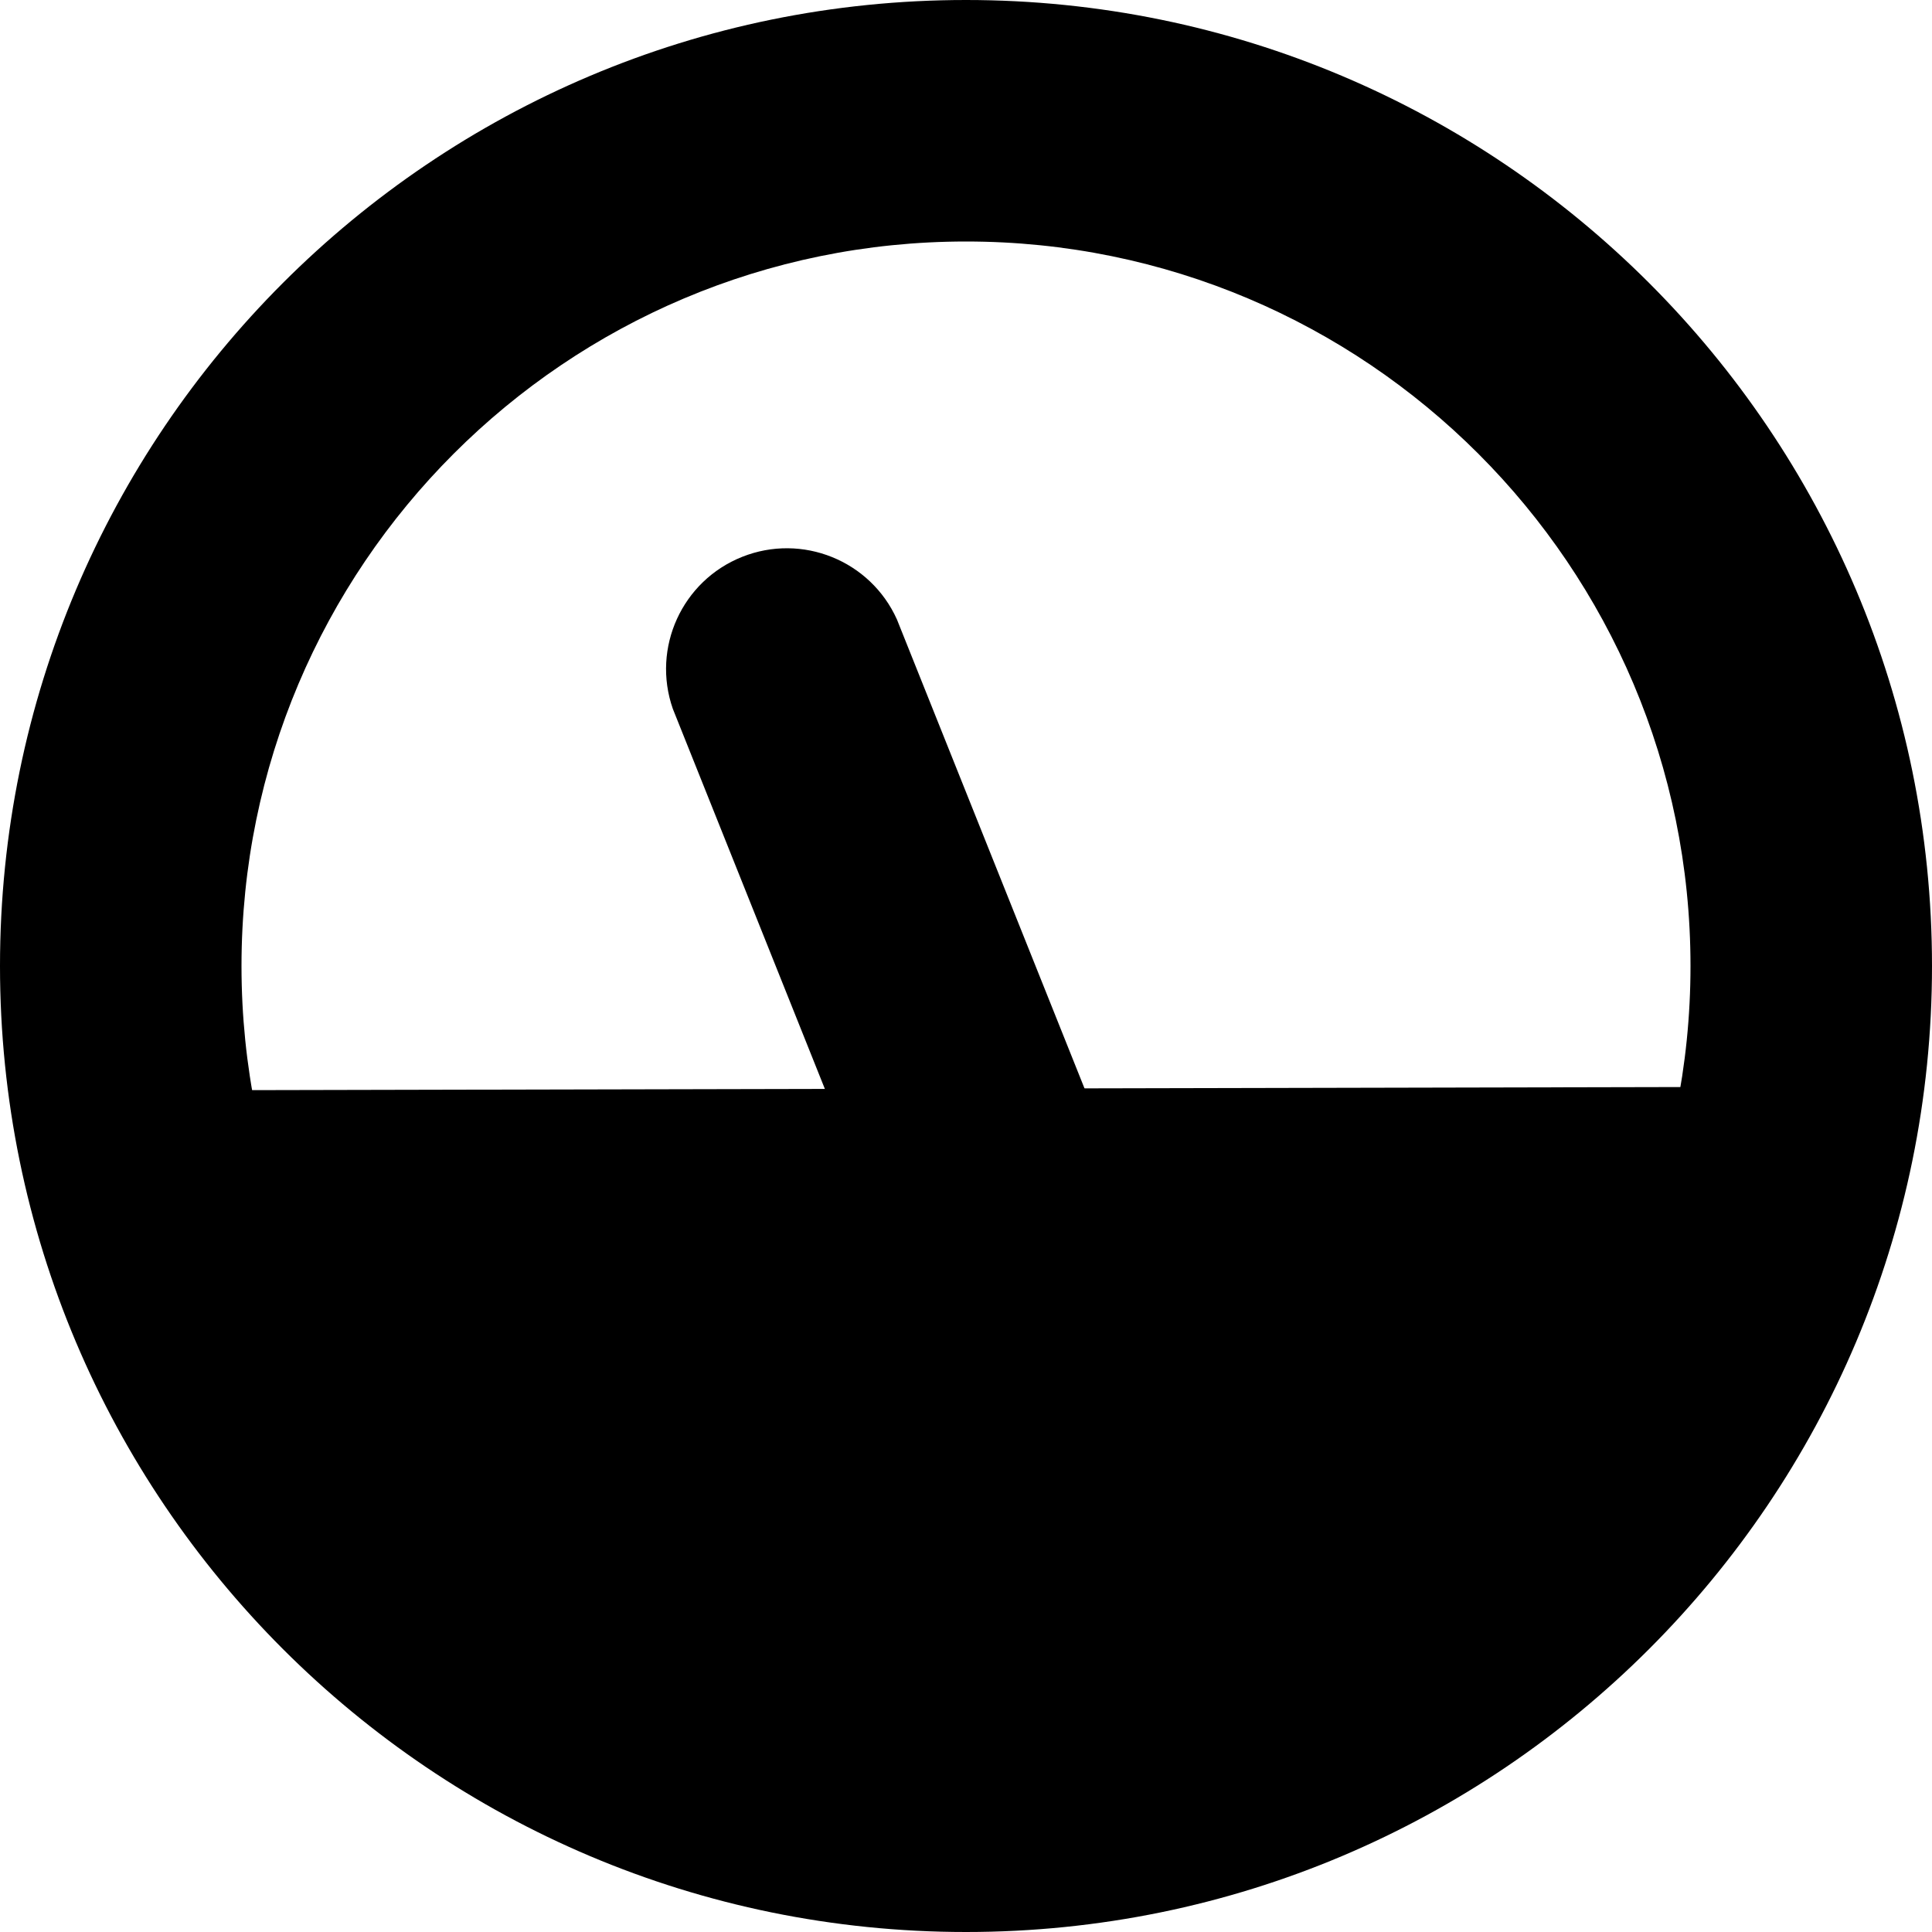
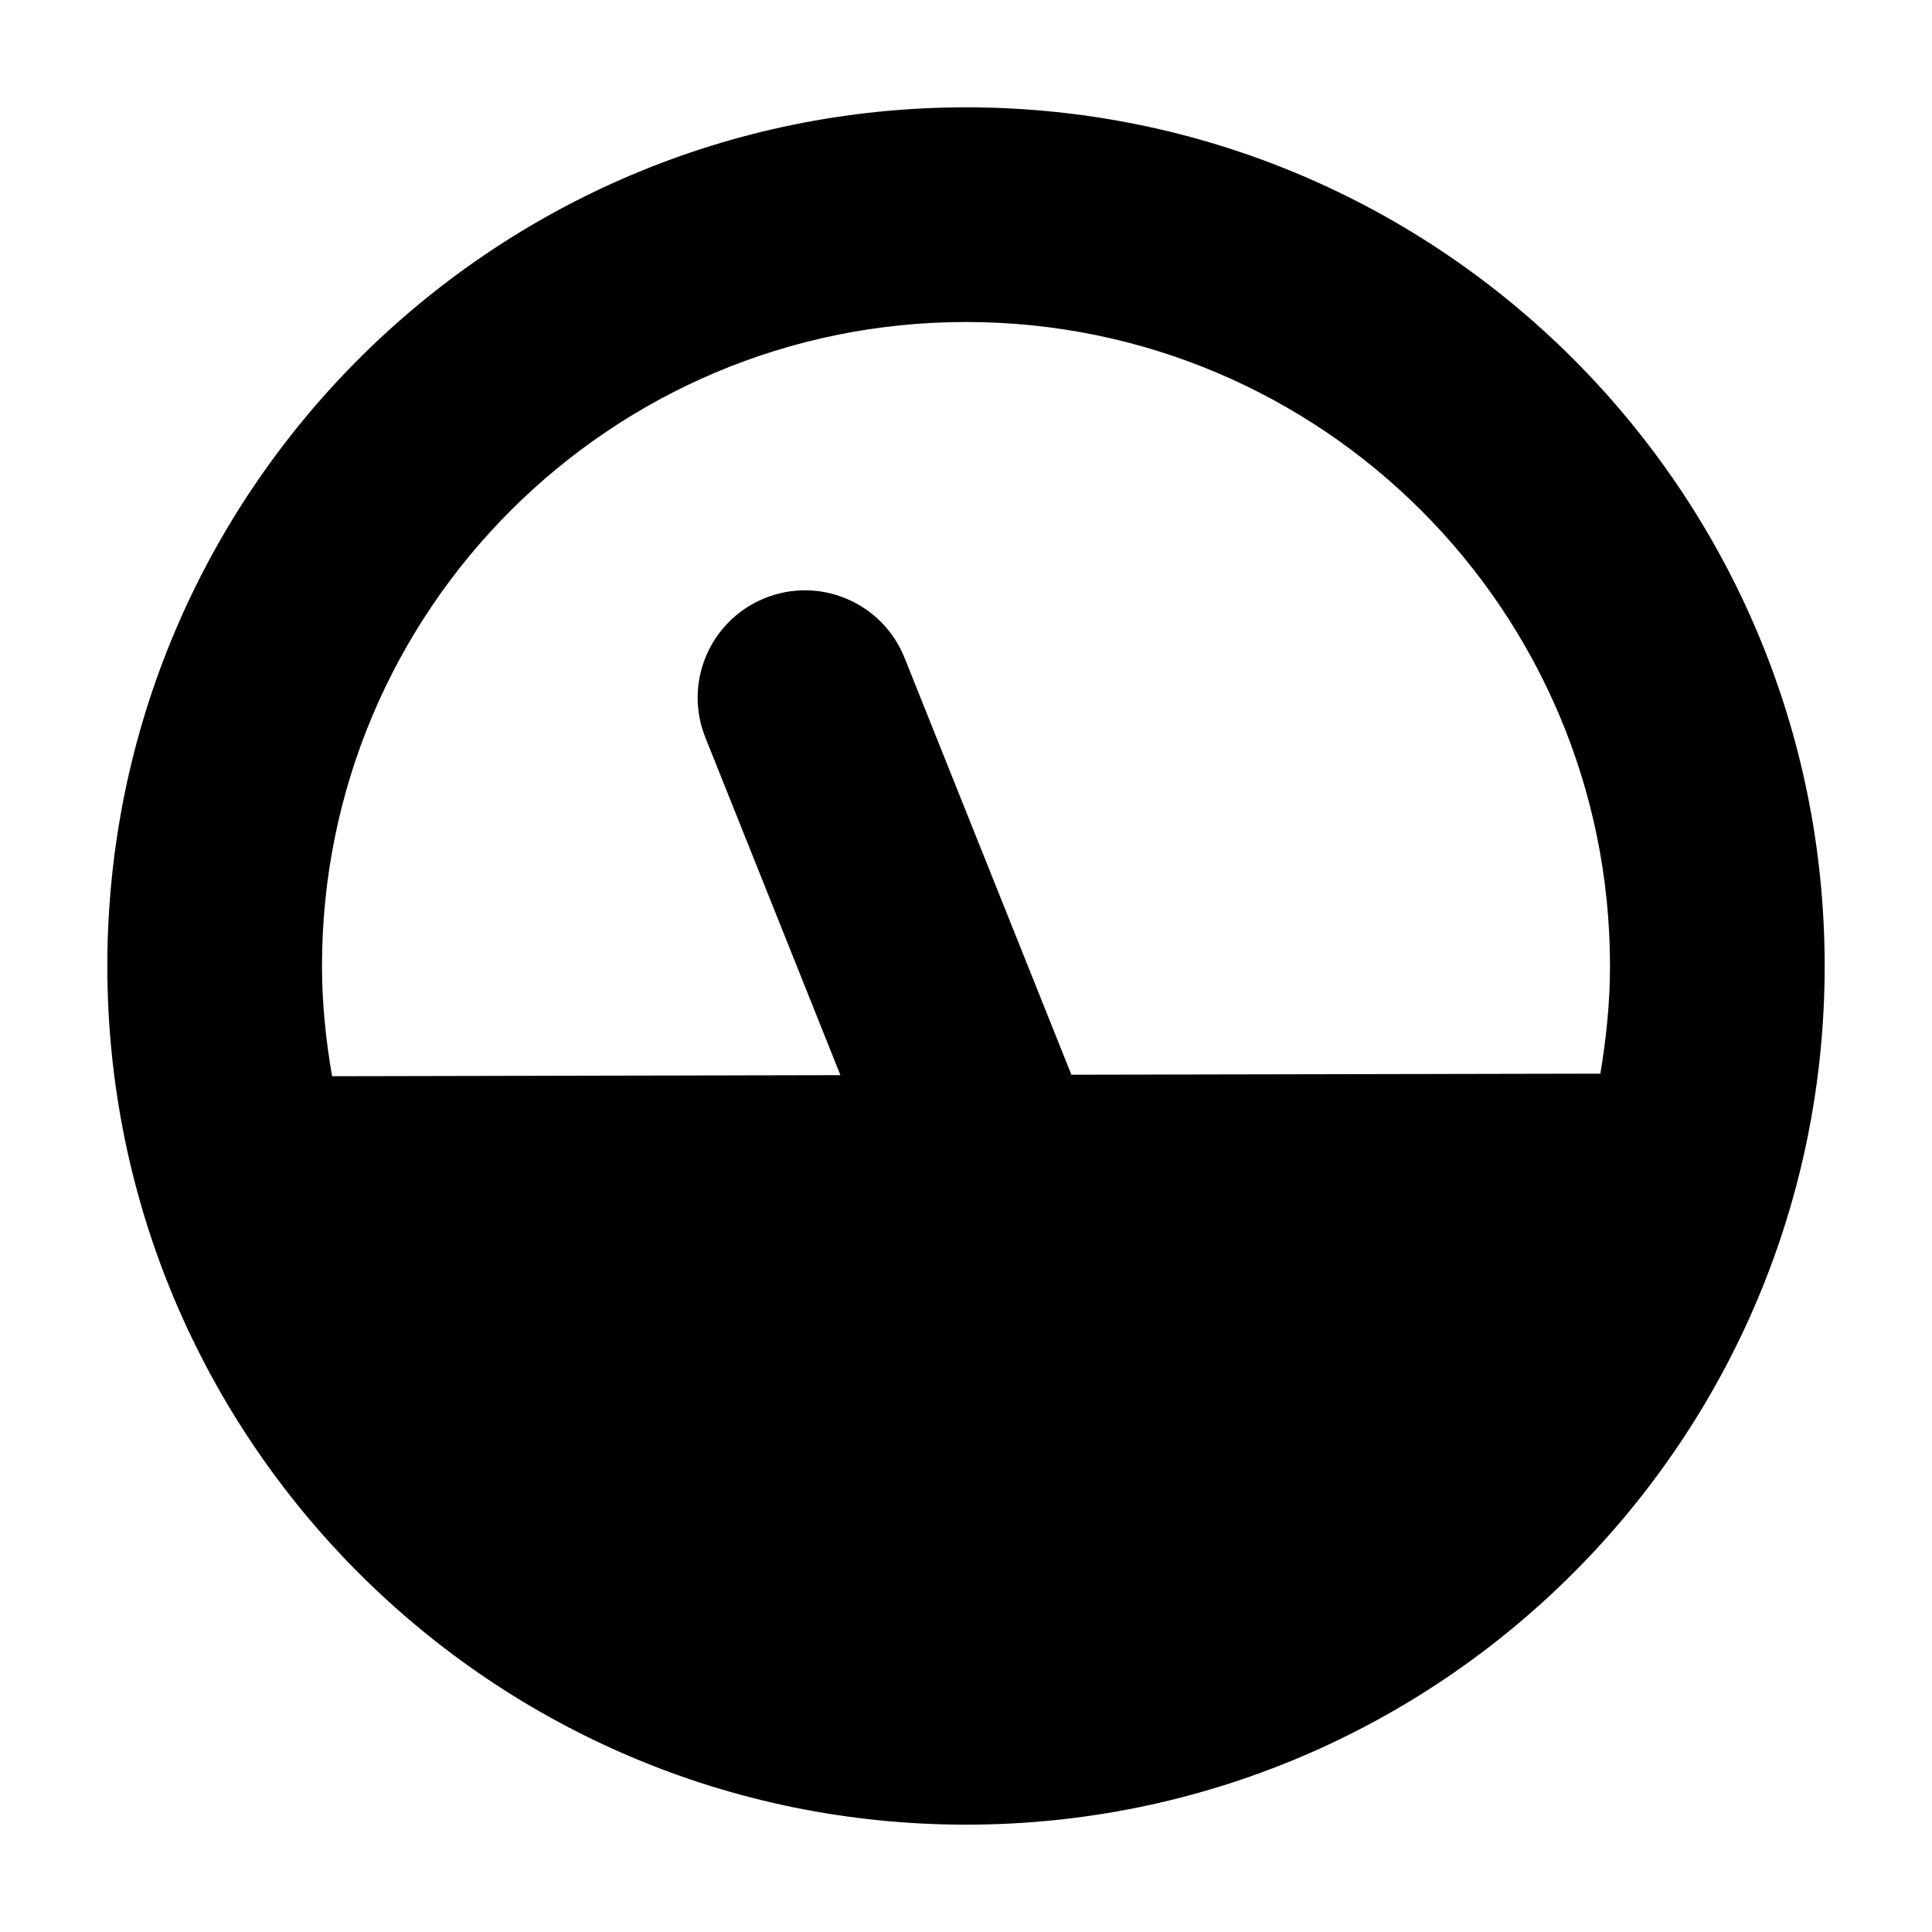
- <svg xmlns="http://www.w3.org/2000/svg" width="16" height="16" viewBox="0 0 16 16">
-   <g fill-rule="evenodd">
-     <path fill-rule="nonzero" d="M8 14A6 6 0 1 0 8 2a6 6 0 0 0 0 12zm0 2A8 8 0 1 1 8 0a8 8 0 0 1 0 16z" />
-     <path d="M1.184 9.03l1.77 3.756 3.9 2.238 3.358-.054 2.197-1.786 2.56-3.192.1-.992z" />
-     <path fill-rule="nonzero" d="M5.572 5.87l2 5a1 1 0 0 0 1.856-.74l-2-5a1 1 0 0 0-1.856.74z" />
-   </g>
+ <svg xmlns="http://www.w3.org/2000/svg" width="18" height="18" viewBox="0 0 18 18">
+   <path d="M9 3c3.314 0 6 2.686 6 6 0 .342-.035.676-.09 1.003l-4.928.01L8.428 6.13c-.205-.514-.787-.764-1.3-.558-.512.205-.762.787-.556 1.3l1.258 3.145-4.736.01C3.036 9.693 3 9.35 3 9c0-3.314 2.686-6 6-6m0-2C4.582 1 1 4.582 1 9s3.582 8 8 8 8-3.582 8-8-3.582-8-8-8" fill-rule="evenodd" />
</svg>
